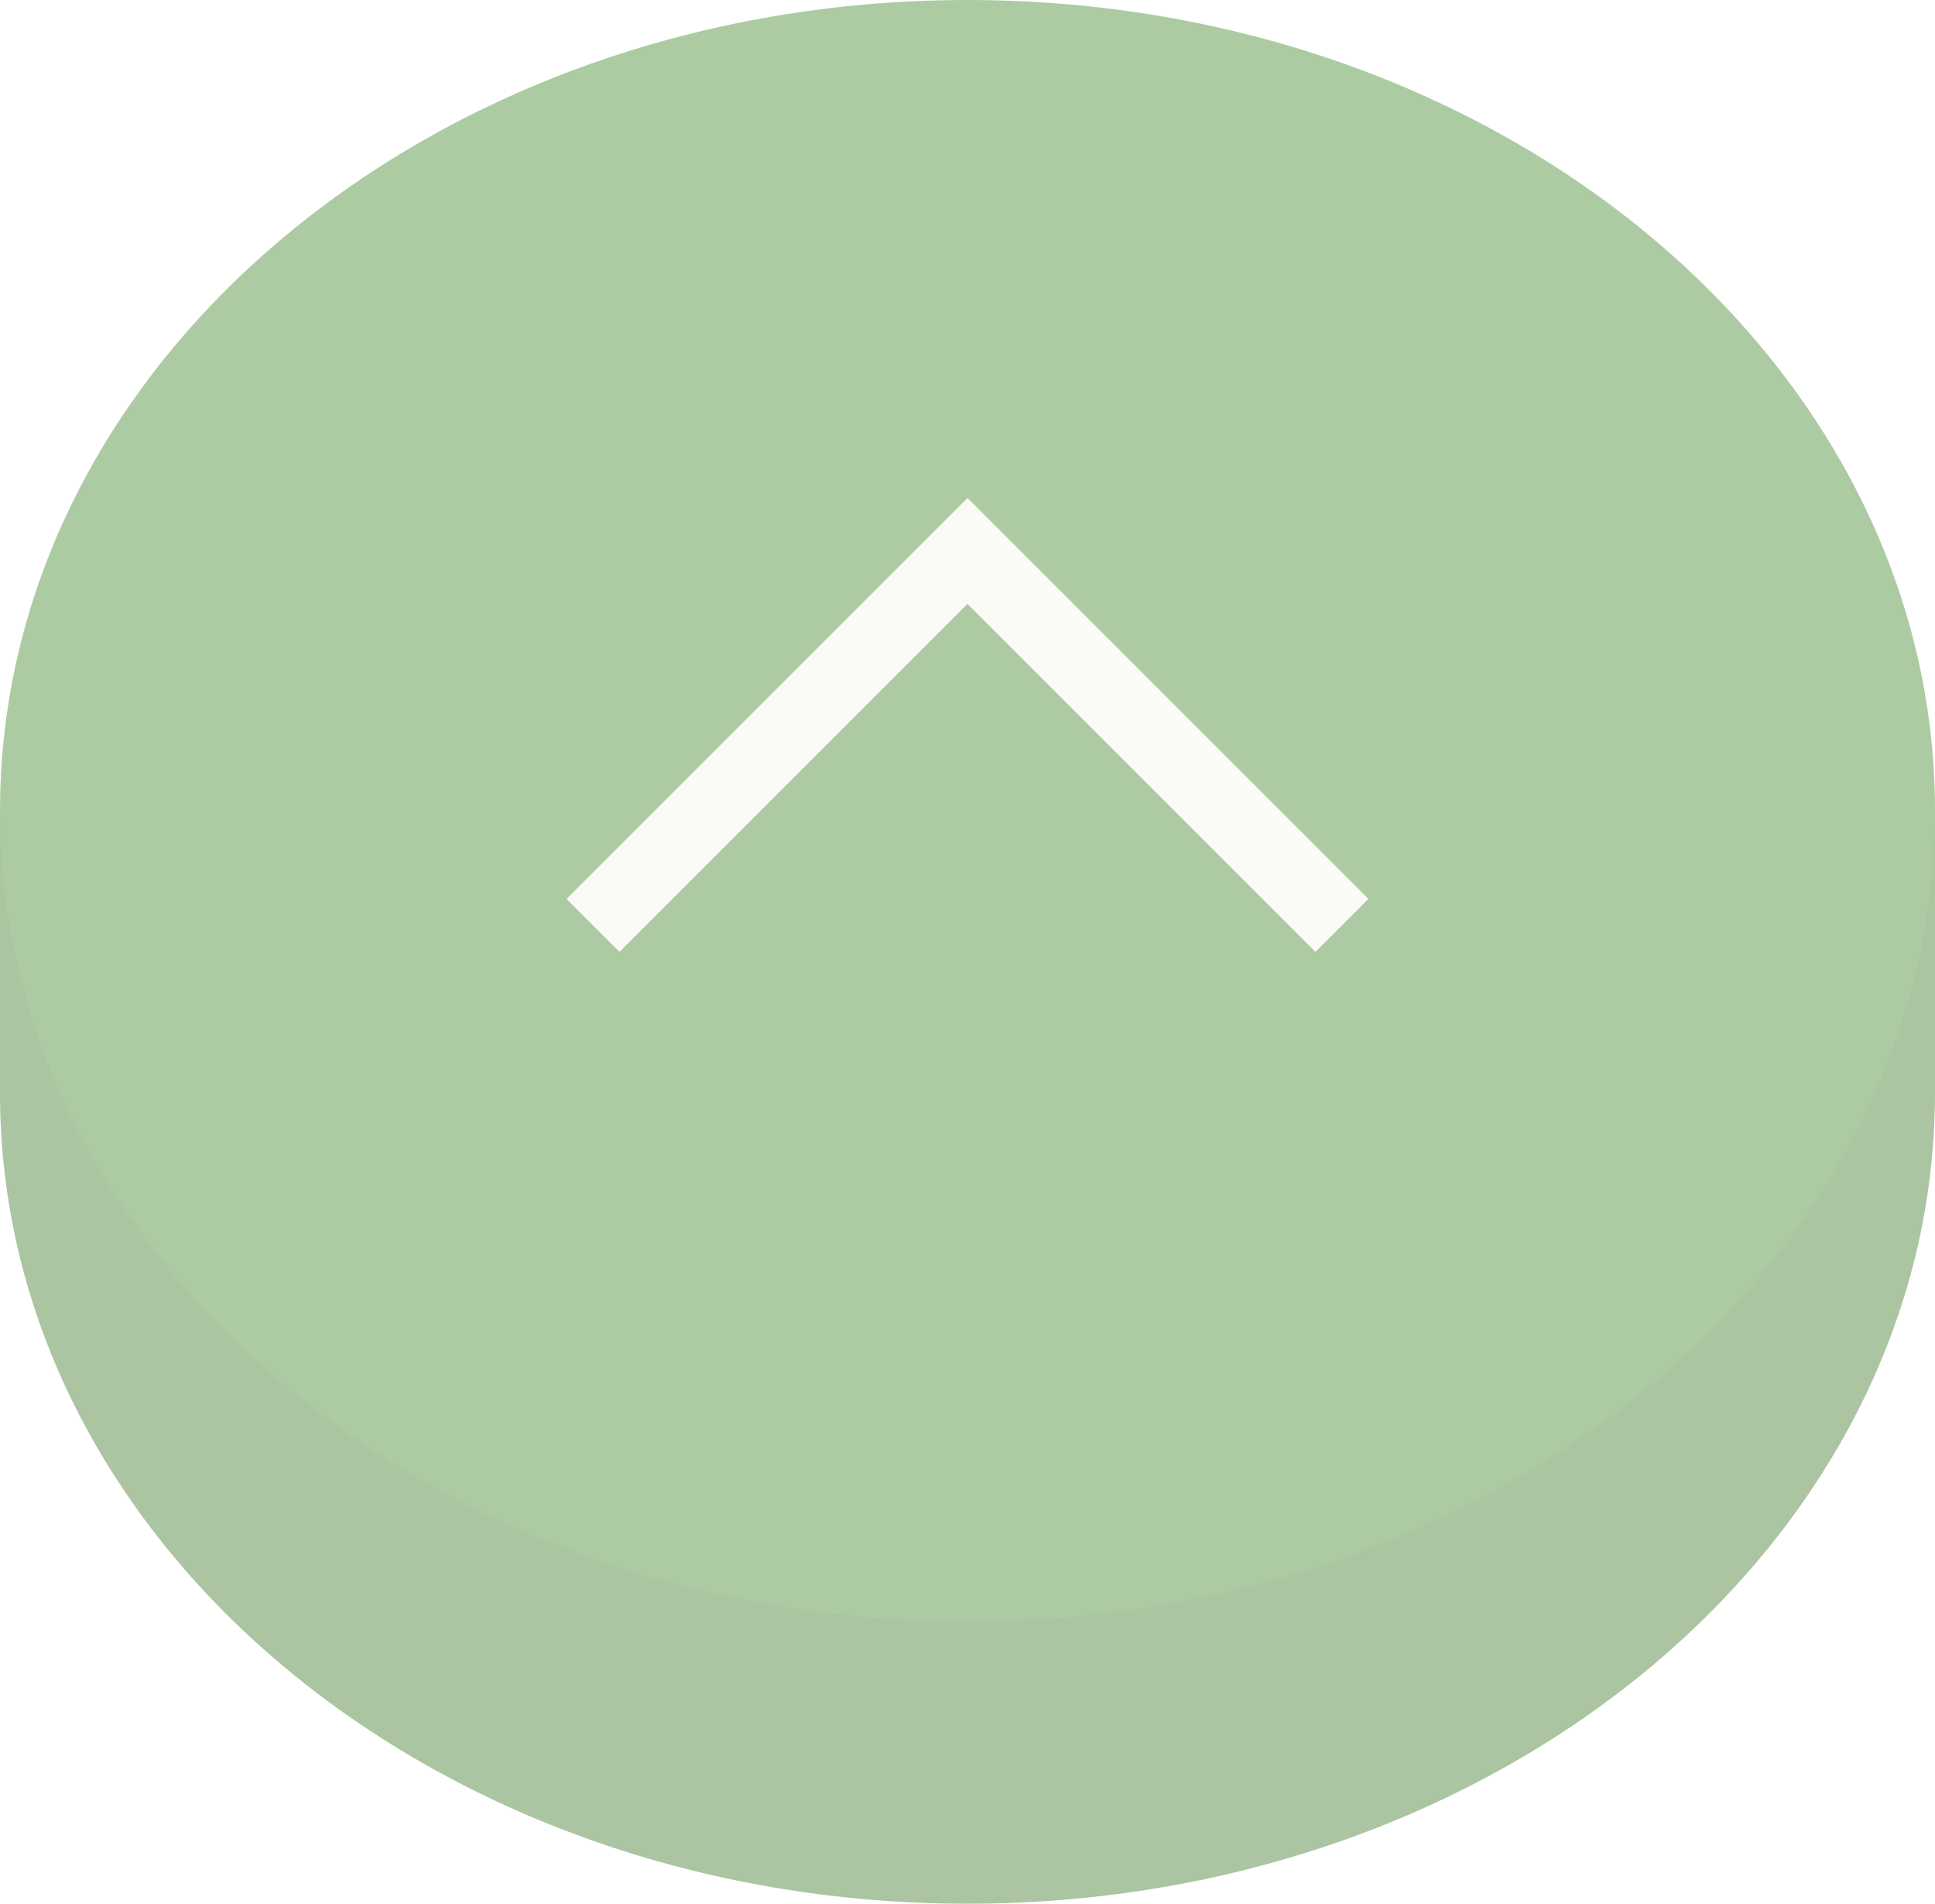
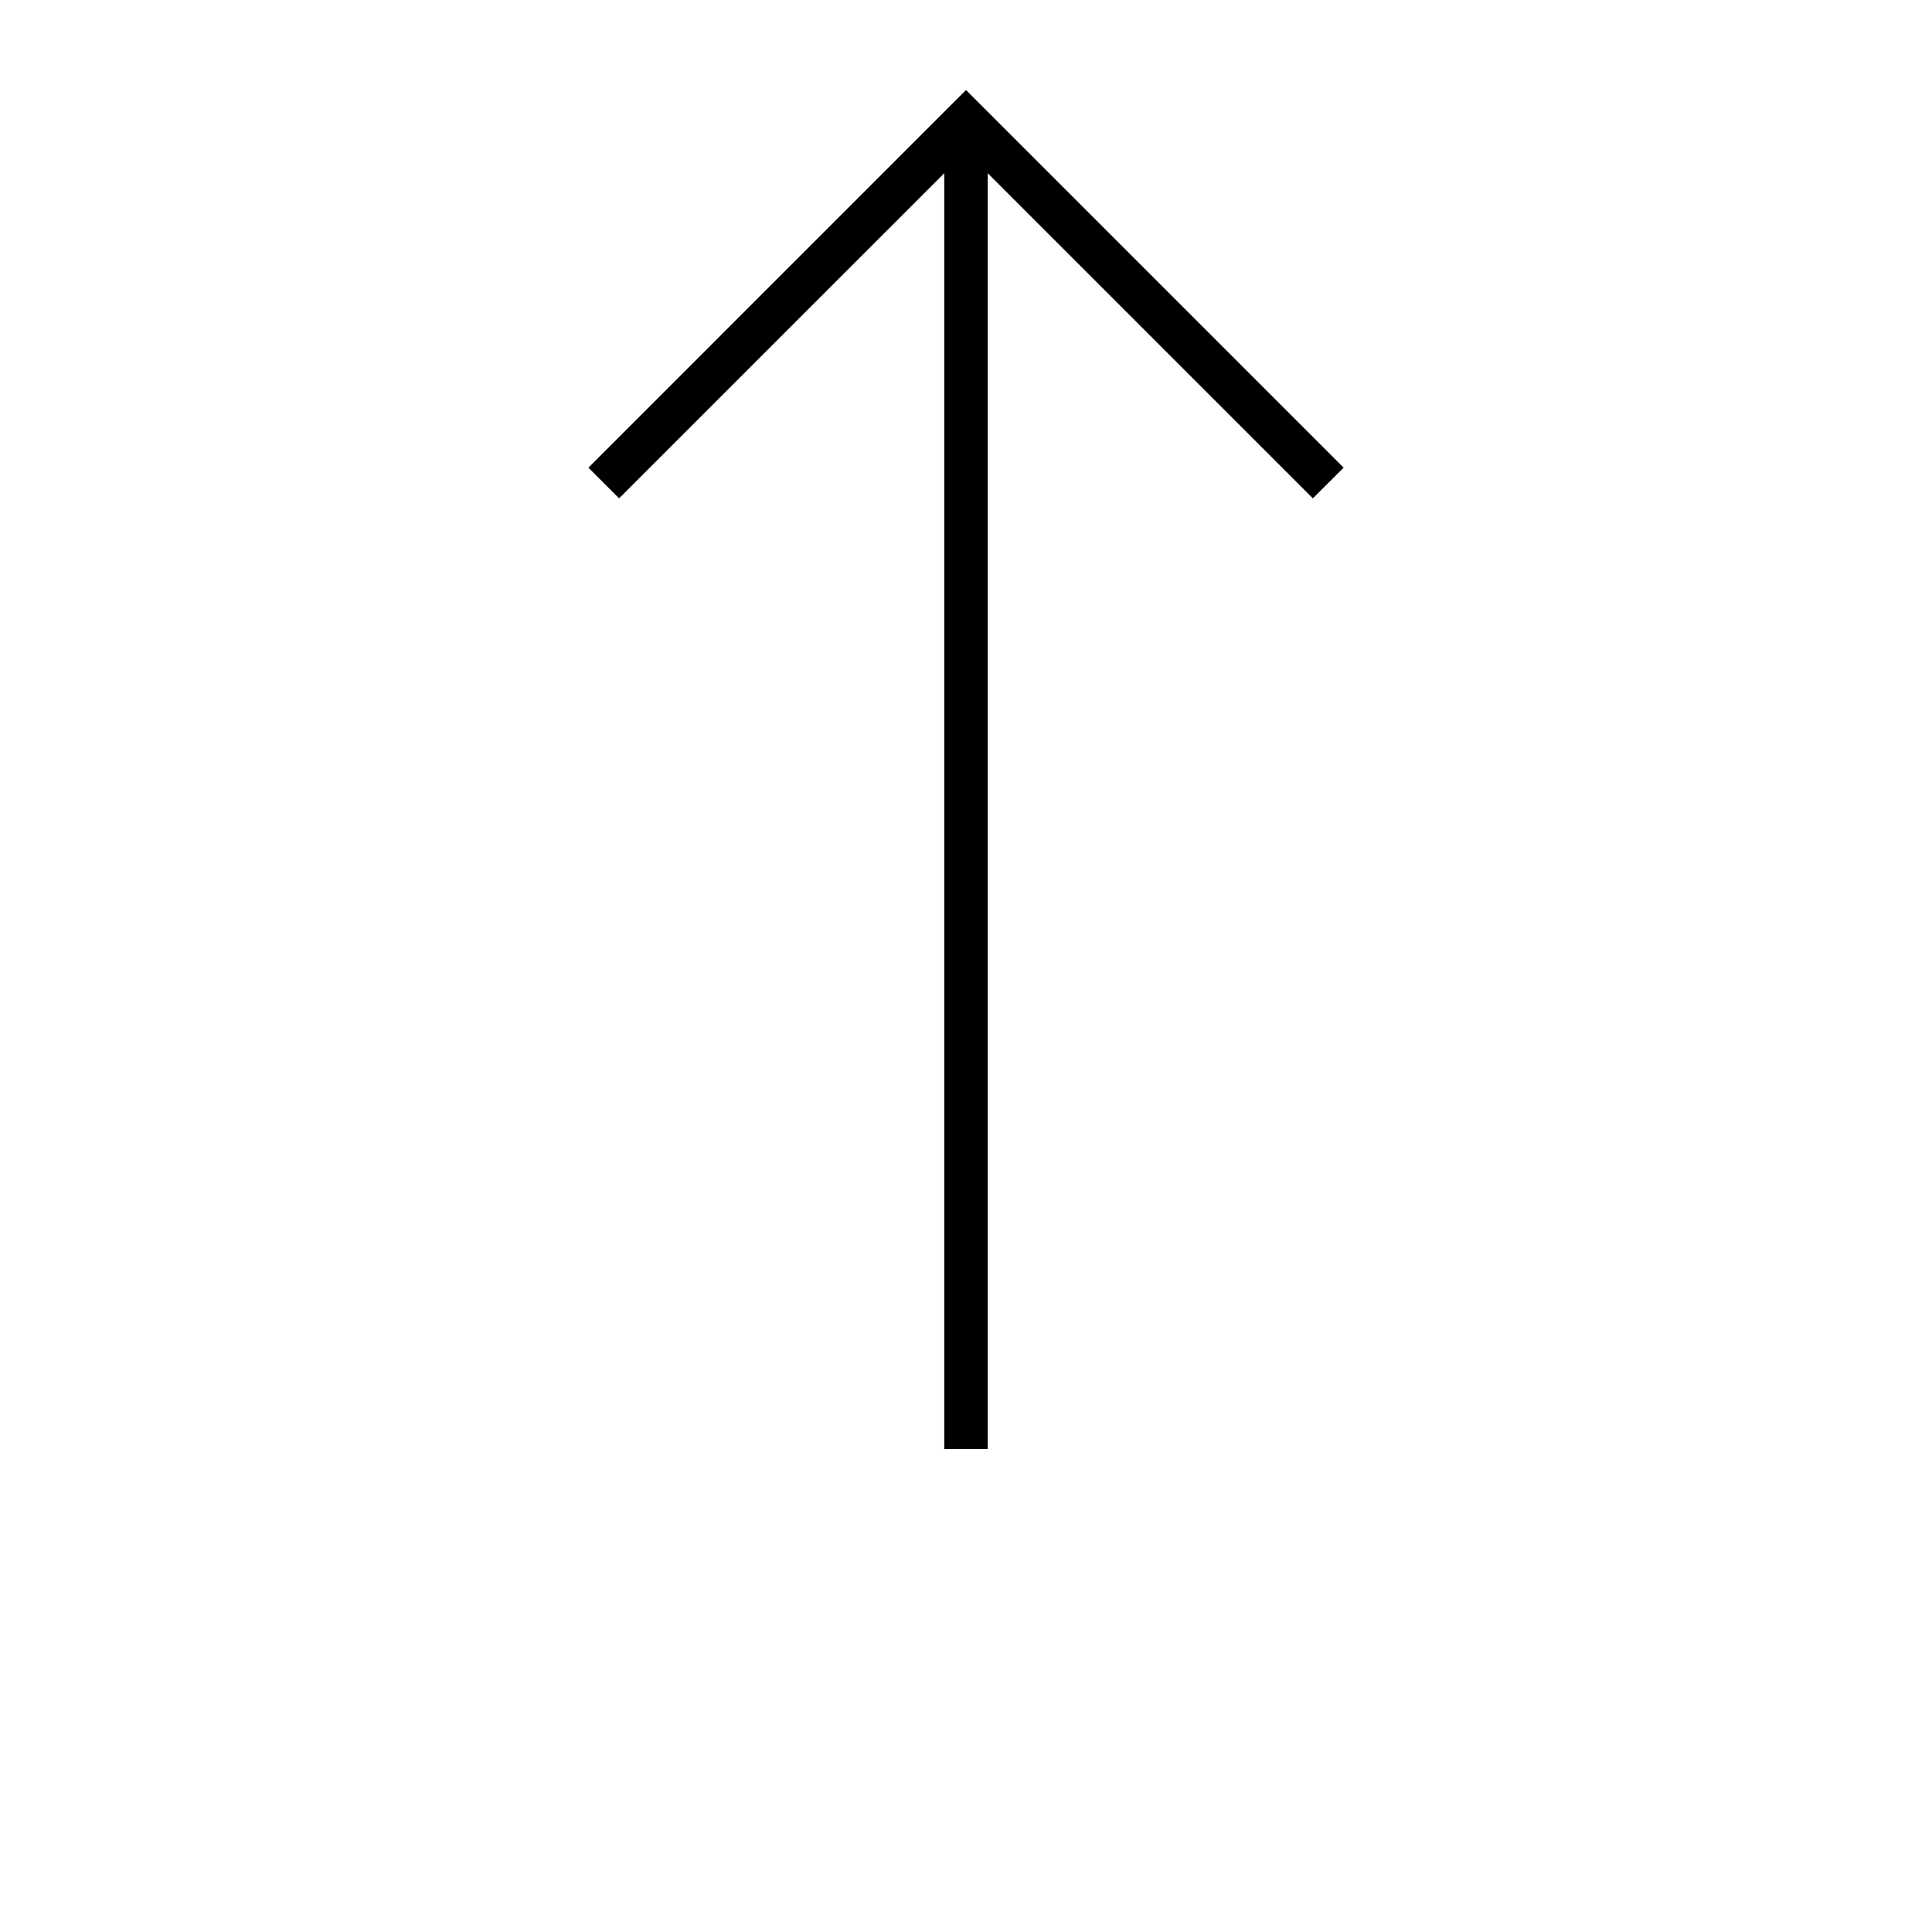
- <svg xmlns="http://www.w3.org/2000/svg" width="95.279" height="93.741" viewBox="0 0 95.279 93.741">
-   <g id="Group_15" data-name="Group 15" transform="translate(-1173.361 -867.688)">
-     <g id="power-start-button-svgrepo-com" transform="translate(1135.415 867.688)">
-       <path id="Path_149" data-name="Path 149" d="M133.224,231.949c0,22.049-21.329,39.923-47.639,39.923S37.946,254,37.946,231.949v-13.9h95.278v13.9Z" transform="translate(0 -178.131)" fill="#abc4a2" />
-       <path id="Path_161" data-name="Path 161" d="M47.639,0c26.31,0,47.639,17.874,47.639,39.923S73.949,79.845,47.639,79.845,0,61.971,0,39.923,21.329,0,47.639,0Z" transform="translate(37.947 0)" fill="#adcba3" />
-     </g>
-     <path id="Path_162" data-name="Path 162" d="M53.169,34.435,36.035,17.3,18.9,34.435l-2.607-2.607L36.035,12.086,55.777,31.828Z" transform="translate(1184.965 880.124)" fill="#fcfaf7" />
+ <svg xmlns="http://www.w3.org/2000/svg" version="1.1" id="Layer_1" x="0px" y="0px" viewBox="0 0 32 32" style="enable-background:new 0 0 32 32;" xml:space="preserve">
+   <g id="export--01">
+     <polygon id="export--01_1_" points="16.36,24 15.64,24 15.64,2.869 10.254,8.254 9.746,7.746 16,1.491 22.255,7.746 21.745,8.254    16.36,2.869  " />
  </g>
+   <rect id="_Transparent_Rectangle" style="fill:none;" width="32" height="32" />
</svg>
